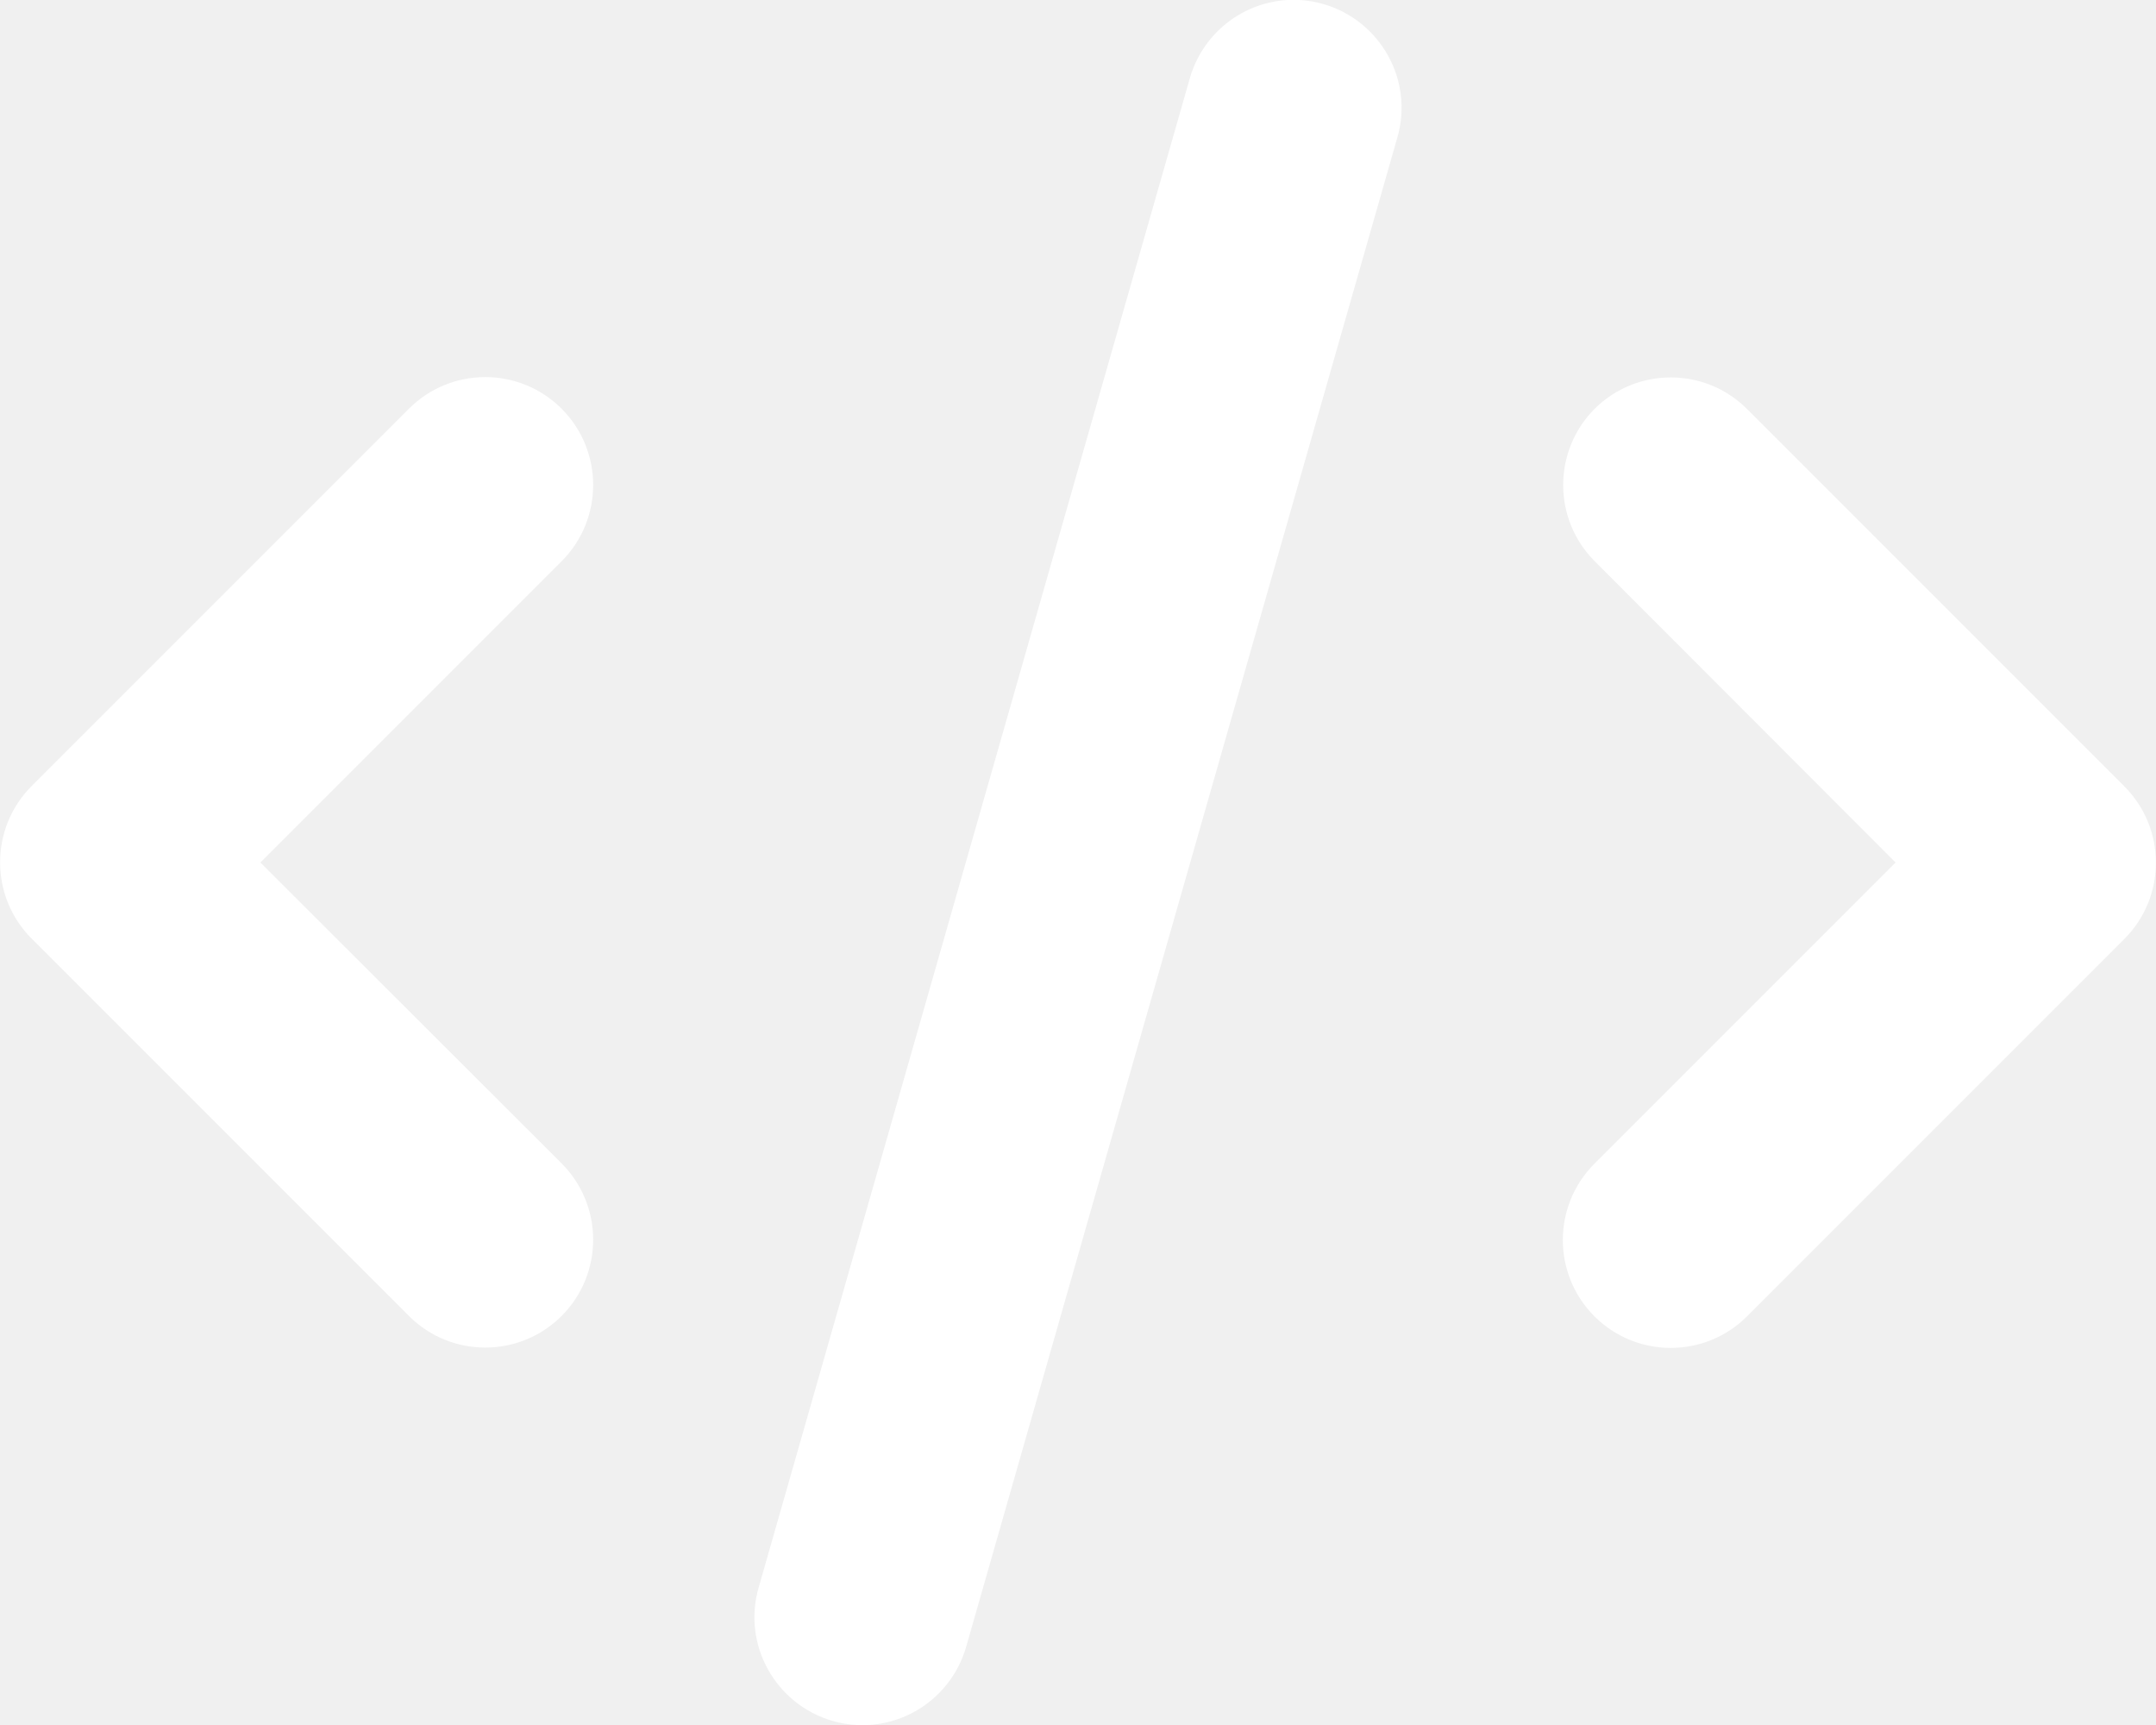
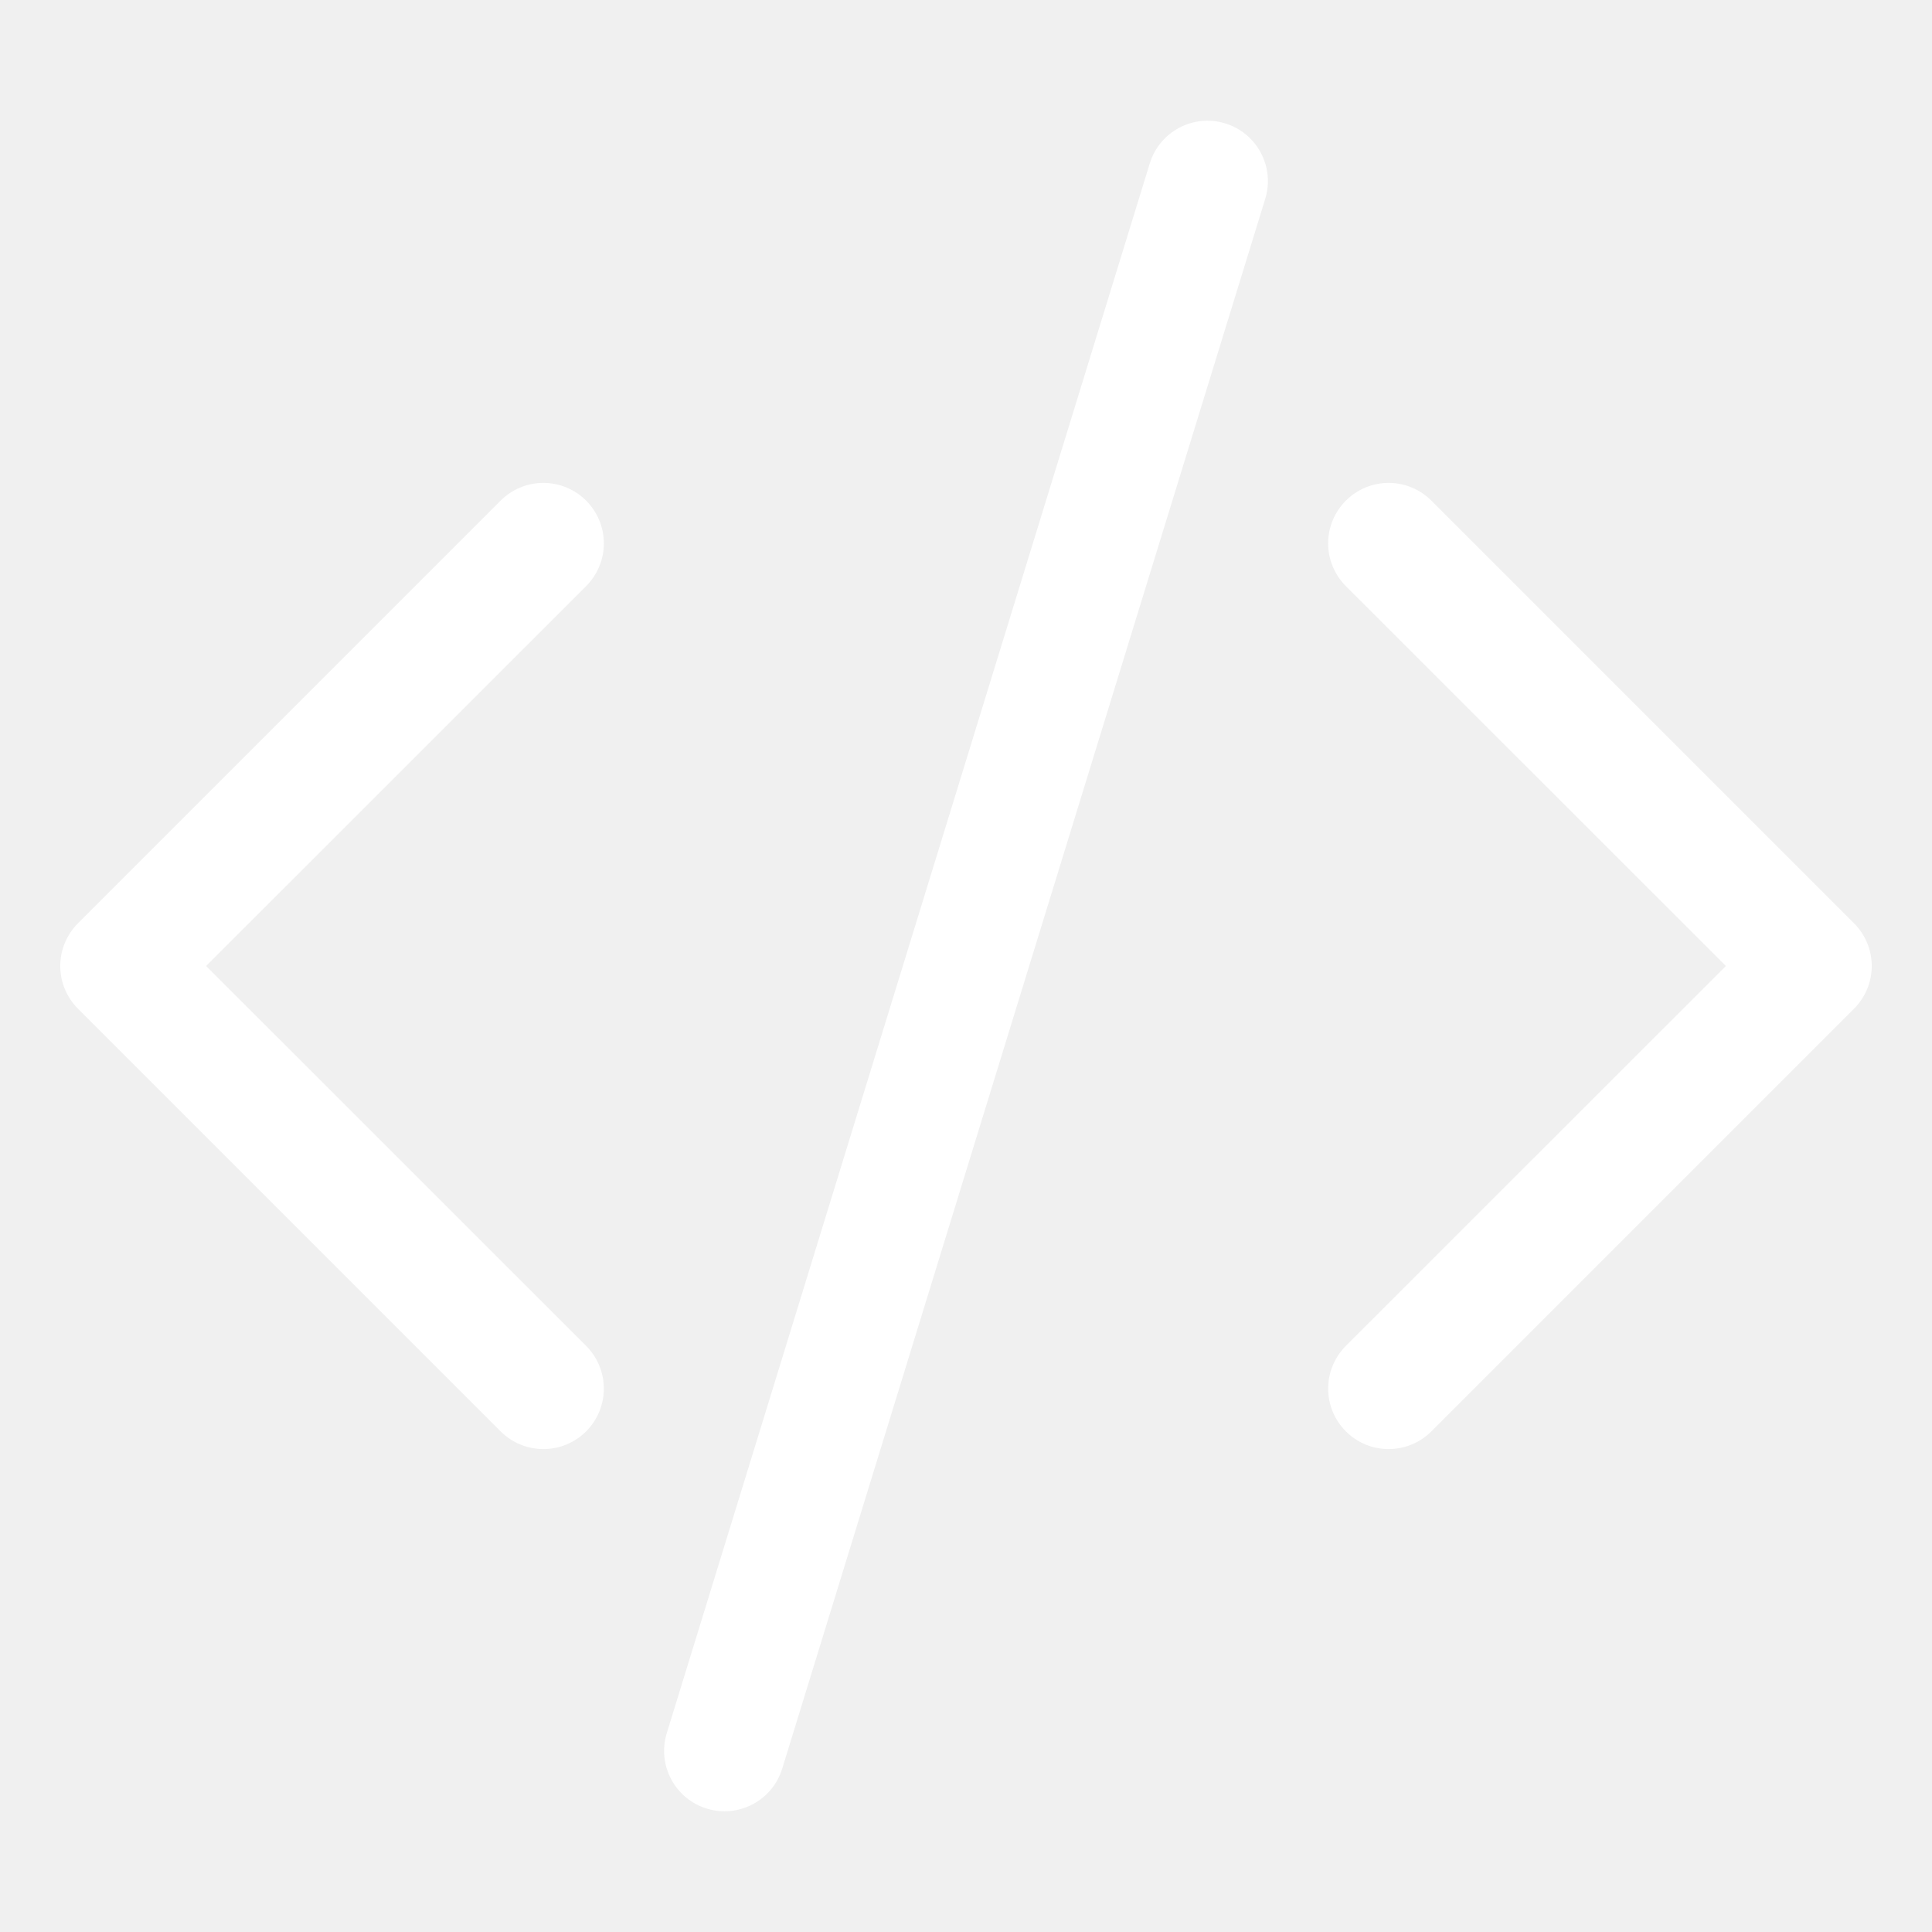
- <svg xmlns="http://www.w3.org/2000/svg" viewBox="0 0 640 512">
-   <path fill="#ffffff" d="M392.8 1.2c-17-4.9-34.7 5-39.6 22l-128 448c-4.9 17 5 34.7 22 39.6s34.7-5 39.6-22l128-448c4.9-17-5-34.7-22-39.6zm80.6 120.1c-12.5 12.5-12.5 32.8 0 45.3L562.7 256l-89.4 89.4c-12.5 12.5-12.5 32.8 0 45.3s32.8 12.5 45.3 0l112-112c12.5-12.5 12.5-32.8 0-45.3l-112-112c-12.5-12.5-32.8-12.5-45.3 0zm-306.7 0c-12.5-12.5-32.8-12.5-45.3 0l-112 112c-12.5 12.5-12.5 32.8 0 45.3l112 112c12.5 12.5 32.8 12.5 45.3 0s12.5-32.8 0-45.3L77.3 256l89.4-89.4c12.5-12.5 12.5-32.8 0-45.3z" />
+ <svg xmlns="http://www.w3.org/2000/svg" width="16" height="16" fill="#ffffff" class="bi bi-code-slash" viewBox="0 0 16 16">
+   <path d="M10.478 1.647a.5.5 0 1 0-.956-.294l-4 13a.5.5 0 0 0 .956.294l4-13zM4.854 4.146a.5.5 0 0 1 0 .708L1.707 8l3.147 3.146a.5.5 0 0 1-.708.708l-3.5-3.5a.5.5 0 0 1 0-.708l3.5-3.5a.5.5 0 0 1 .708 0zm6.292 0a.5.5 0 0 0 0 .708L14.293 8l-3.147 3.146a.5.5 0 0 0 .708.708l3.5-3.5a.5.5 0 0 0 0-.708l-3.5-3.5a.5.5 0 0 0-.708 0z" />
</svg>
